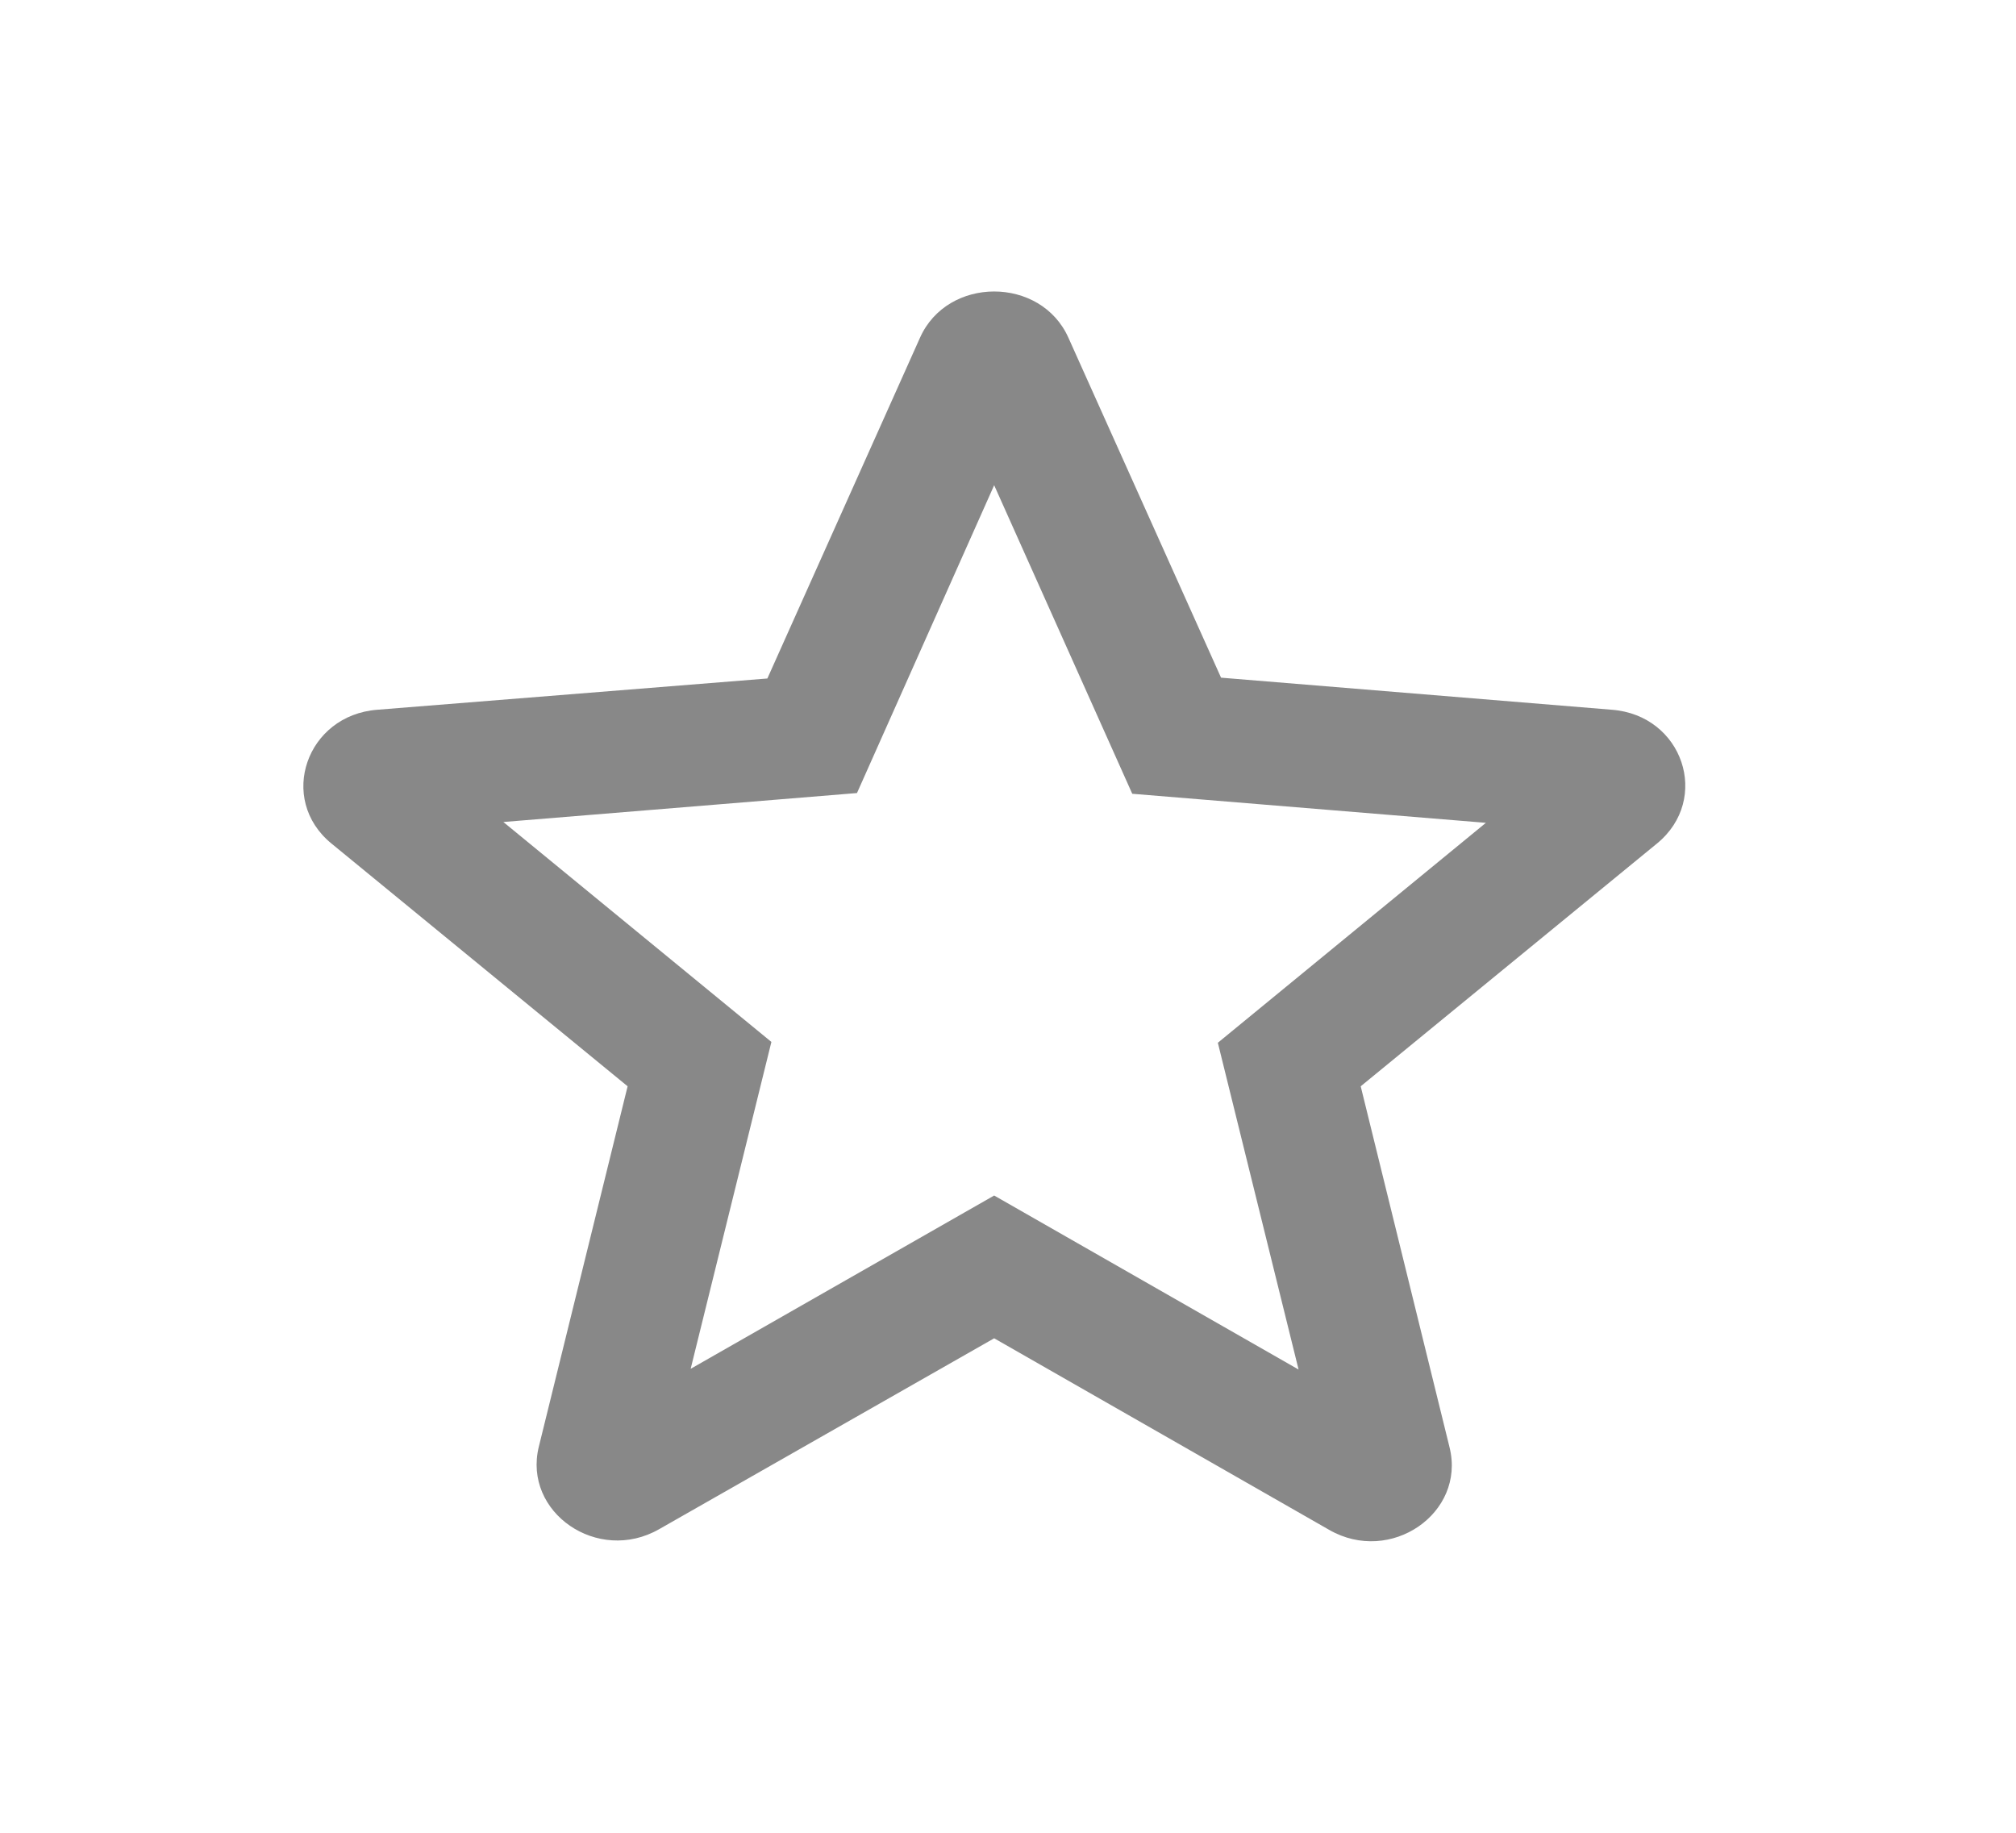
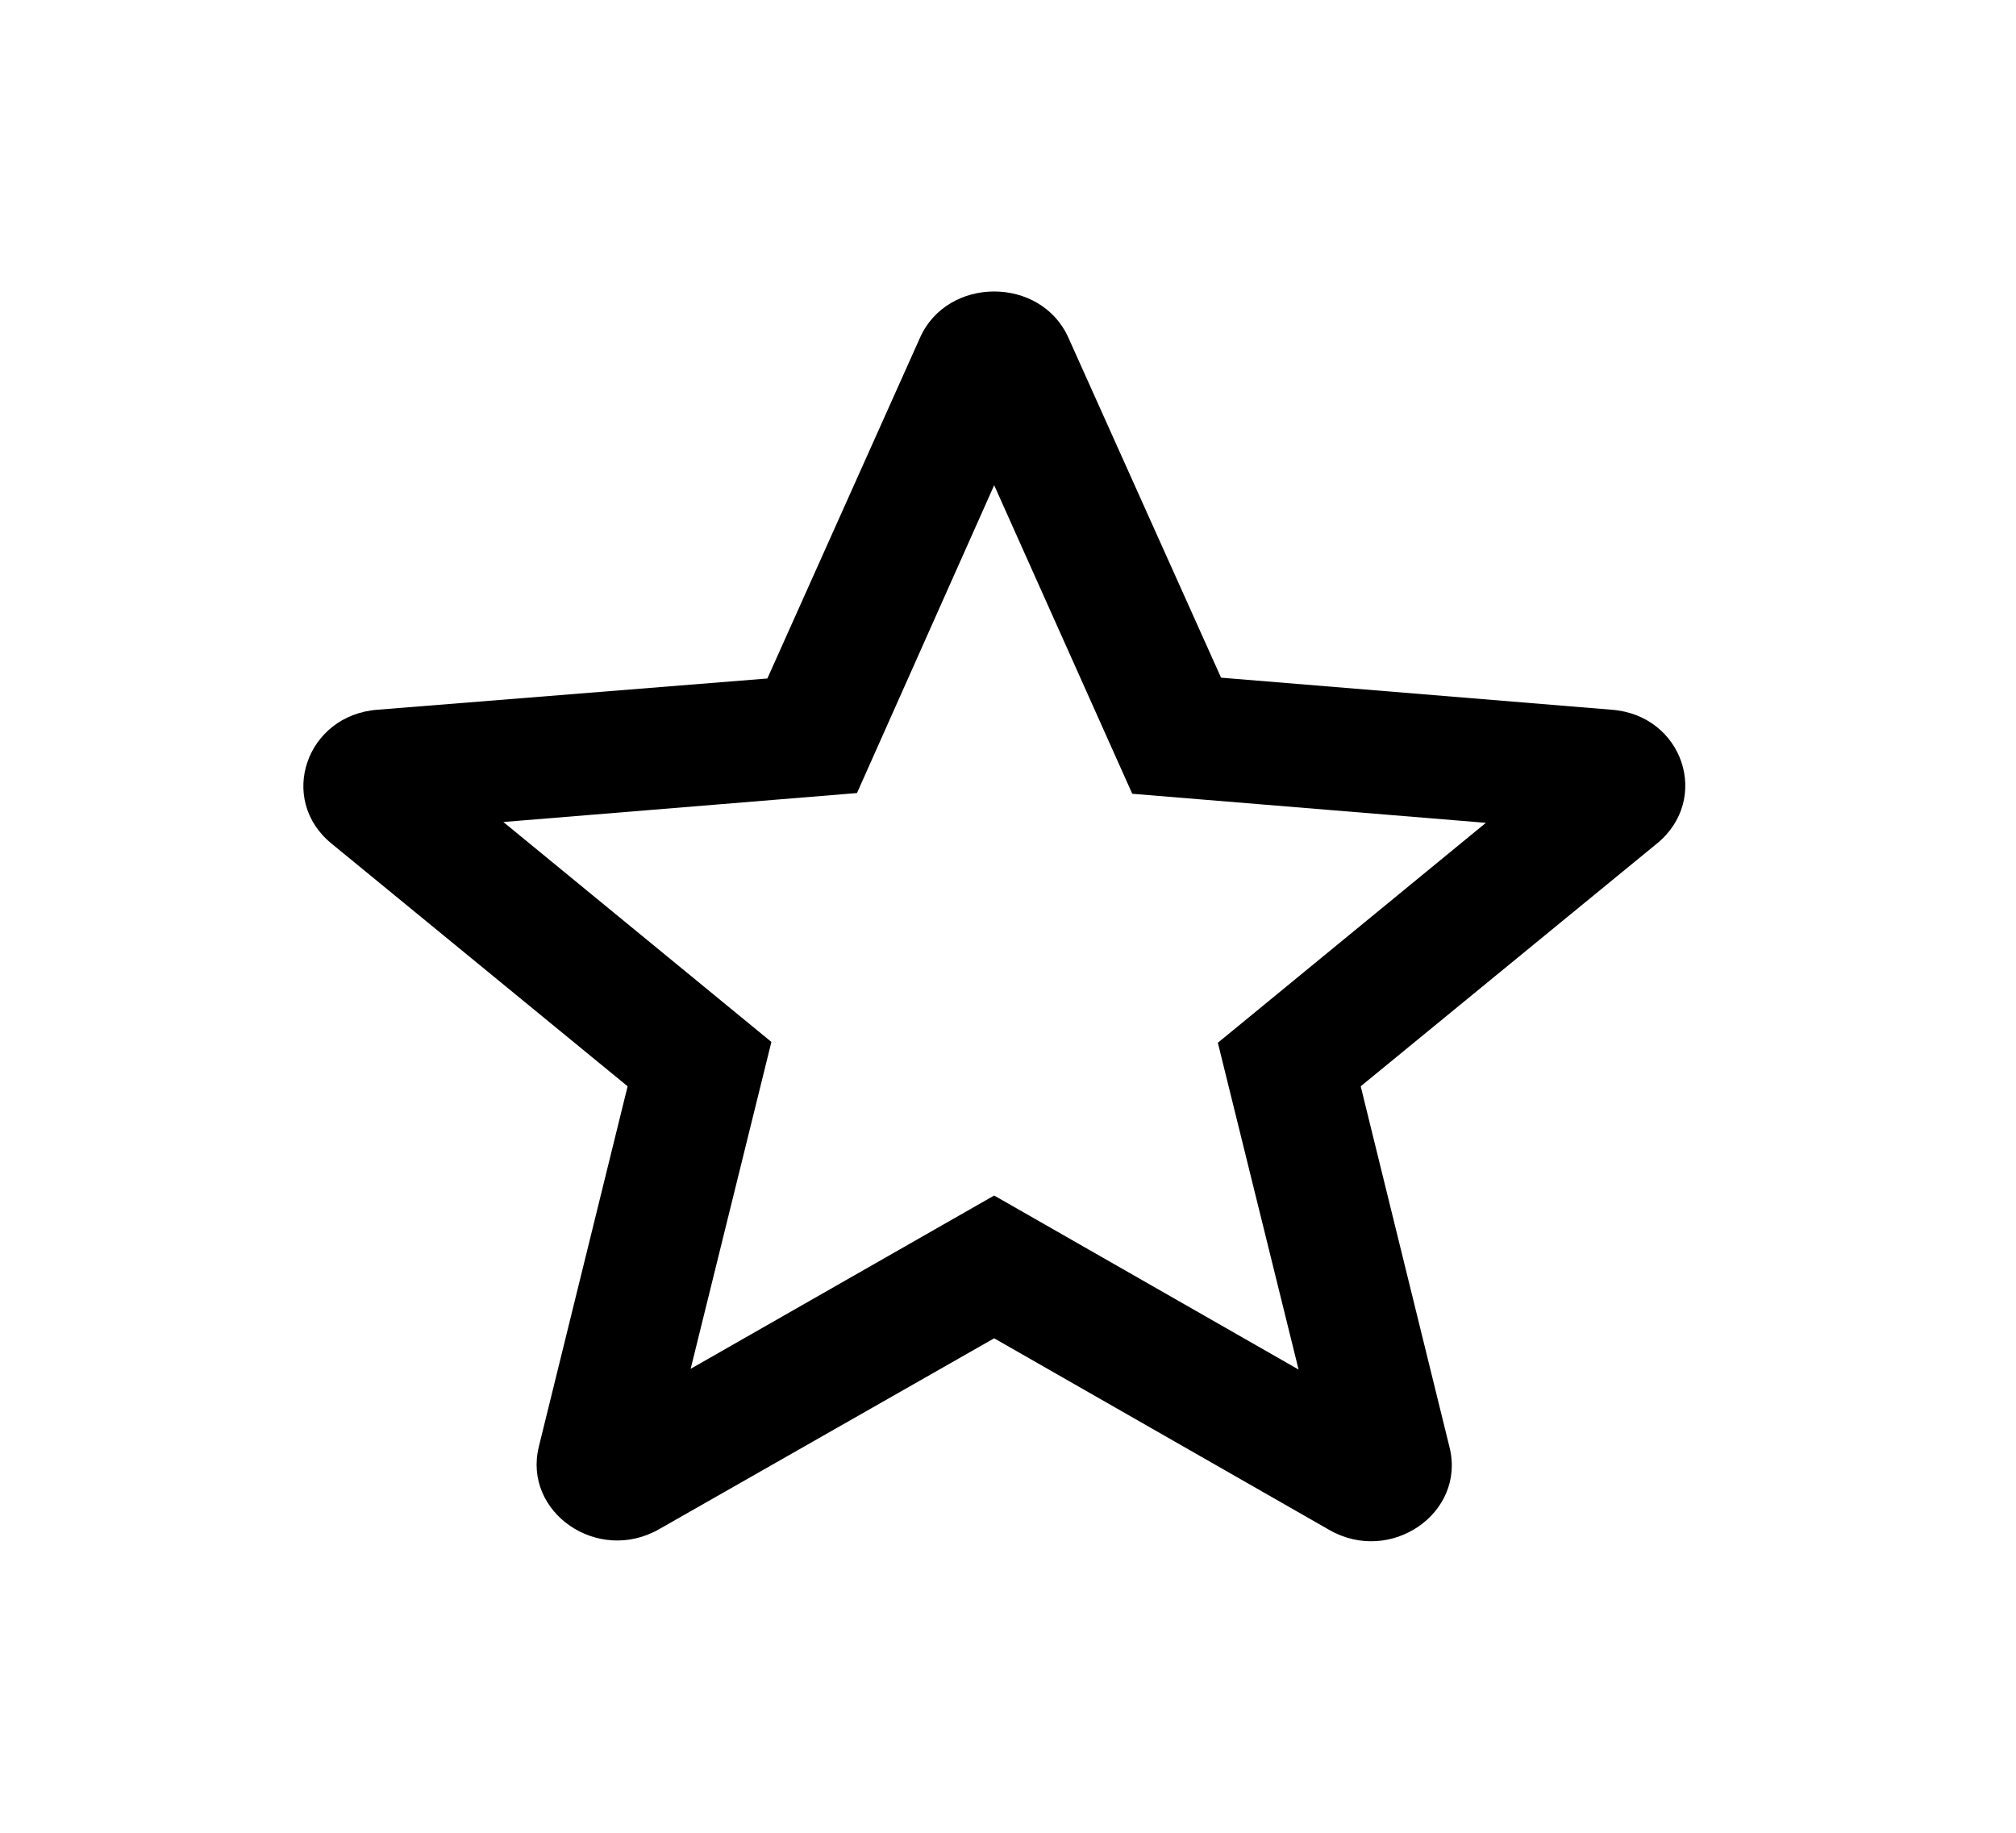
- <svg xmlns="http://www.w3.org/2000/svg" width="22" height="20" viewBox="0 0 22 20" fill="none">
-   <path fill-rule="evenodd" clip-rule="evenodd" d="M13.325 7.395L17.589 7.745C18.365 7.804 18.673 8.72 18.083 9.204L14.849 11.854L15.819 15.796C15.995 16.512 15.175 17.079 14.506 16.695L10.849 14.604L7.193 16.687C6.523 17.07 5.704 16.504 5.88 15.787L6.849 11.854L3.616 9.204C3.026 8.72 3.343 7.804 4.118 7.745L8.374 7.404L10.039 3.687C10.338 3.012 11.36 3.012 11.66 3.687L13.325 7.395ZM7.537 14.937L10.849 13.046L14.171 14.945L13.29 11.379L16.215 8.979L12.356 8.662L10.849 5.295L9.352 8.654L5.493 8.97L8.418 11.37L7.537 14.937Z" fill="#888888" />
+ <svg xmlns="http://www.w3.org/2000/svg" width="22" height="20" viewBox="0 0 22 20">
+   <path fill-rule="evenodd" clip-rule="evenodd" d="M13.325 7.395L17.589 7.745C18.365 7.804 18.673 8.72 18.083 9.204L14.849 11.854L15.819 15.796C15.995 16.512 15.175 17.079 14.506 16.695L10.849 14.604L7.193 16.687C6.523 17.07 5.704 16.504 5.88 15.787L6.849 11.854L3.616 9.204C3.026 8.72 3.343 7.804 4.118 7.745L8.374 7.404L10.039 3.687C10.338 3.012 11.36 3.012 11.66 3.687L13.325 7.395ZM7.537 14.937L10.849 13.046L14.171 14.945L13.29 11.379L16.215 8.979L12.356 8.662L10.849 5.295L9.352 8.654L5.493 8.97L8.418 11.37L7.537 14.937Z" />
</svg>
